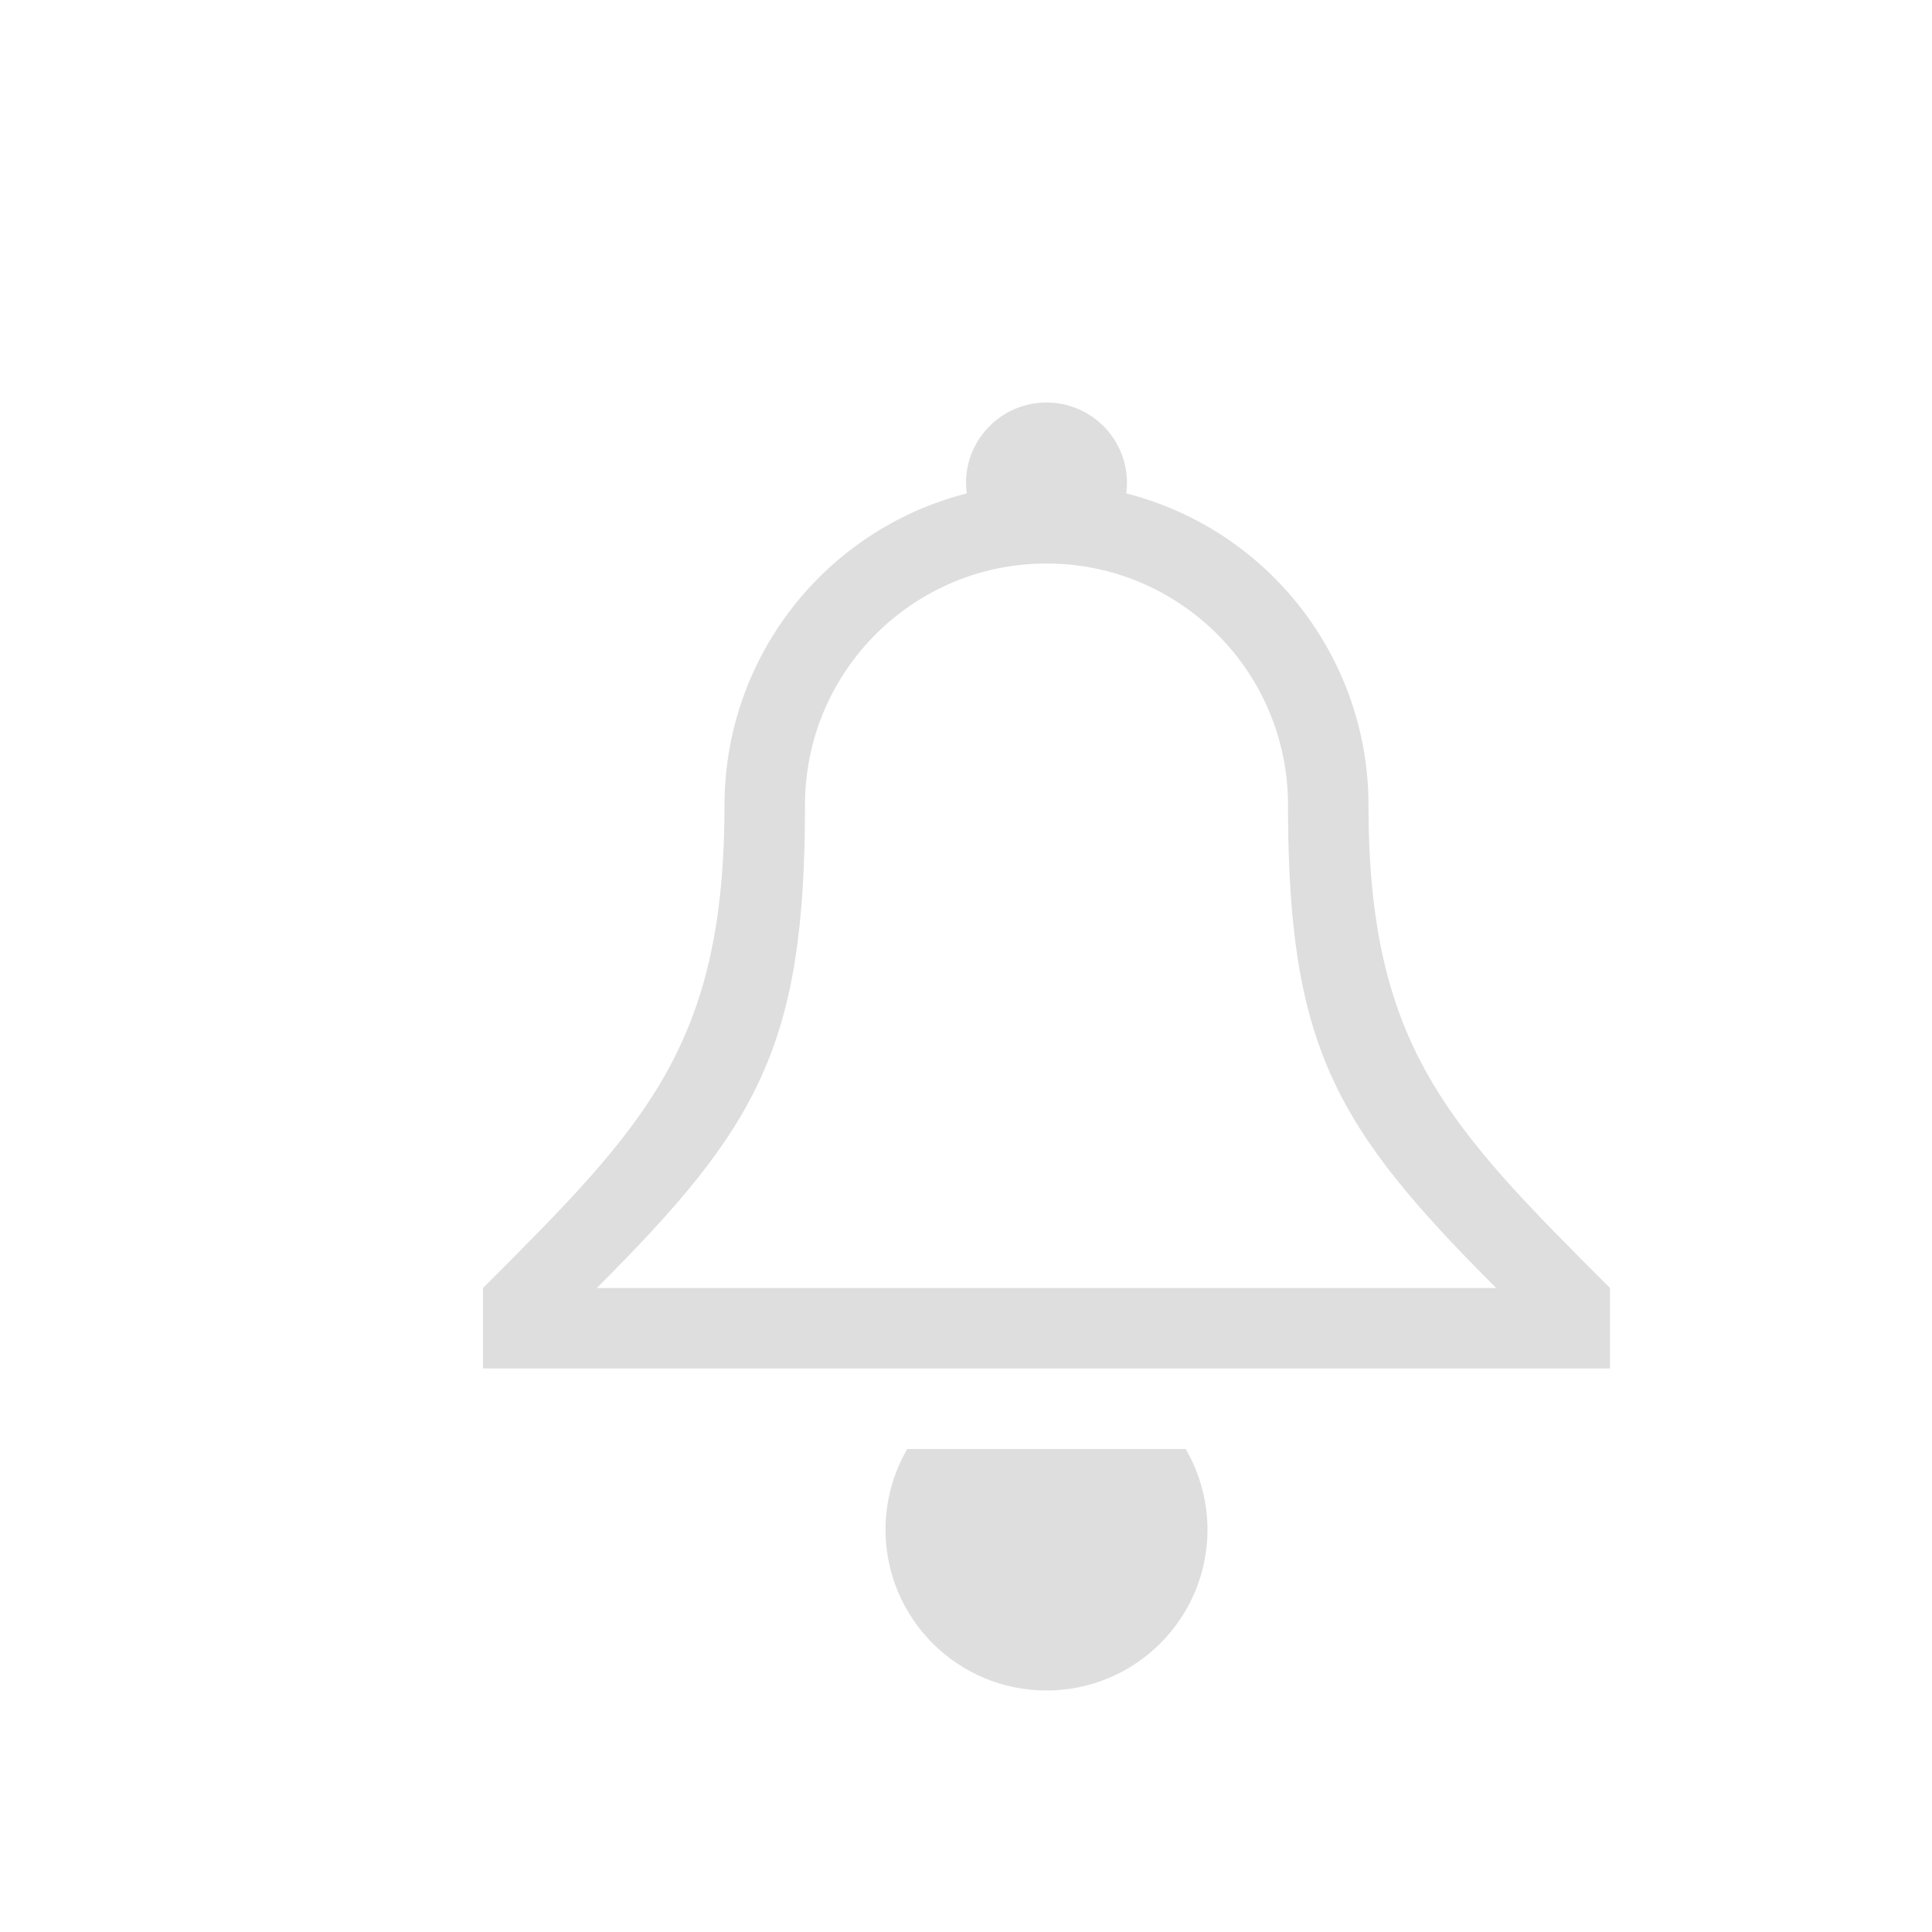
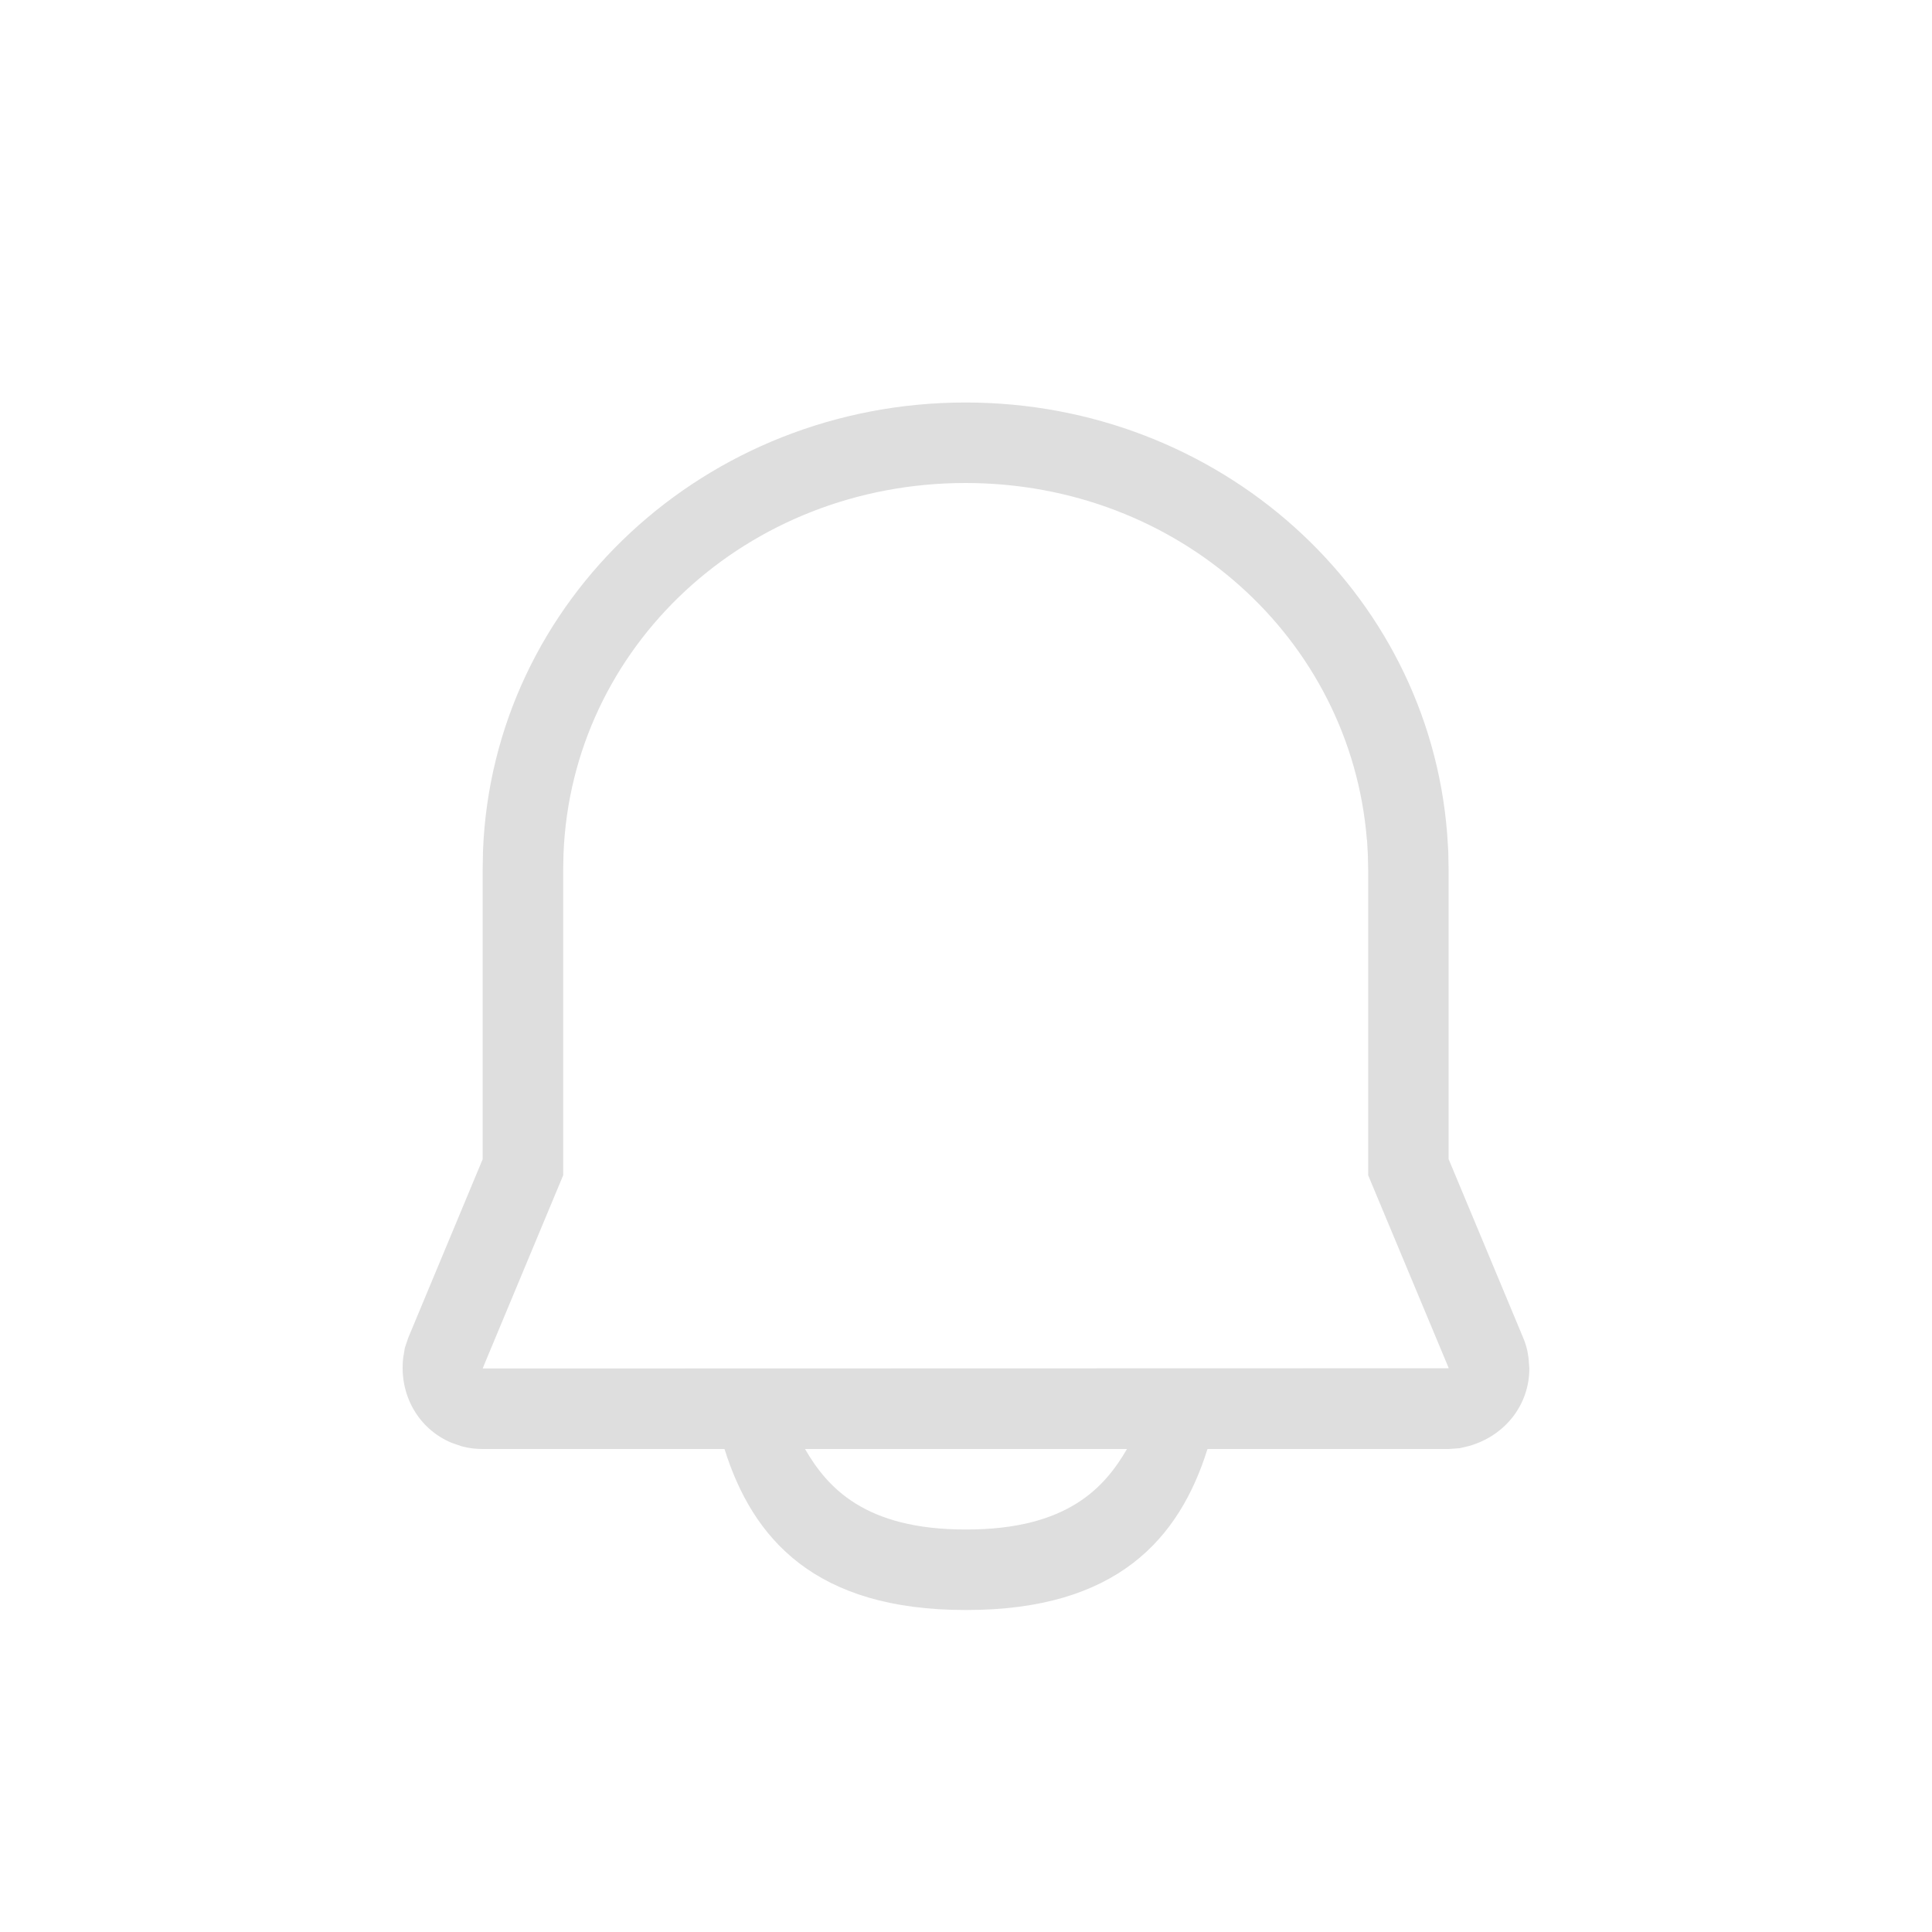
- <svg xmlns="http://www.w3.org/2000/svg" width="24" height="24">
-   <style type="text/css" id="current-color-scheme">
-         .ColorScheme-Text {
-             color:#dedede;
-         }
-     </style>
-   <g transform="translate(1,1)">
-     <path d="m10.27 17a2 2 0 0 0-0.27 1 2 2 0 0 0 2 2 2 2 0 0 0 2-2 2 2 0 0 0-0.271-1zm1.73-13a1 1 0 0 0-1 1 1 1 0 0 0 0.01 0.129 4 4 0 0 0-3.01 3.871c0 3-1 4-3 6v1h14v-1c-2-2-3-3-3-6a4 4 0 0 0-3.01-3.871 1 1 0 0 0 0.01-0.129 1 1 0 0 0-1-1zm0 2a3 3 0 0 1 3 3c0 3 0.586 4 2.586 6h-11.172c2-2 2.586-3 2.586-6a3 3 0 0 1 3-3z" class="ColorScheme-Text" fill="currentColor" fill-rule="evenodd" />
-   </g>
+ <svg xmlns="http://www.w3.org/2000/svg" width="24" height="24" viewBox="0 0 24 24" version="1.1" id="svg423">
+   <defs id="defs420">
+     <style id="current-color-scheme" type="text/css">
+    .ColorScheme-Text { color:#dedede; } .ColorScheme-Highlight { color:#4285f4; } .ColorScheme-NeutralText { color:#ff9800; } .ColorScheme-PositiveText { color:#4caf50; } .ColorScheme-NegativeText { color:#f44336; }
+    </style>
+   </defs>
+   <path id="path976" class="ColorScheme-Text" style="fill:currentColor;fill-opacity:1;stroke:none;stroke-width:2;stroke-linecap:round" d="M 11.994,5 C 8.768,5 6.123,7.451 6,10.568 l -0.004,0.225 v 3.607 l -0.924,2.217 -0.043,0.127 -0.021,0.127 c -0.05,0.463 0.193,0.882 0.604,1.053 l 0.125,0.043 C 5.821,17.99 5.908,18 5.996,18 H 9 c 0.349,1.113 1.123,2.003 3,2 1.877,0.003 2.651,-0.887 3,-2 h 2.998 l 0.135,-0.01 0.115,-0.027 c 0.453,-0.129 0.75,-0.515 0.75,-0.963 l -0.01,-0.131 -0.014,-0.086 c -0.013,-0.057 -0.03,-0.112 -0.053,-0.166 l -0.926,-2.219 v -3.596 l -0.004,-0.225 -0.014,-0.223 C 17.738,7.335 15.143,5 11.994,5 Z m 0,1 c 2.653,0 4.786,1.94 4.986,4.432 1.18e-4,0.002 0.002,0.002 0.002,0.004 l 0.01,0.182 0.004,0.193 v 3.789 l 0.998,2.389 v 0.006 0.002 h -0.004 L 6,17 H 5.998 5.996 c 0.002,-0.003 0.004,-0.002 0.006,-0.021 v 0.01 L 6.008,16.969 6.996,14.6 V 10.801 L 7,10.607 C 7.101,8.034 9.274,6 11.994,6 Z M 10,18 h 4 c -0.275,0.473 -0.737,1.002 -2,1 -1.263,0.002 -1.725,-0.527 -2,-1 z" />
</svg>
